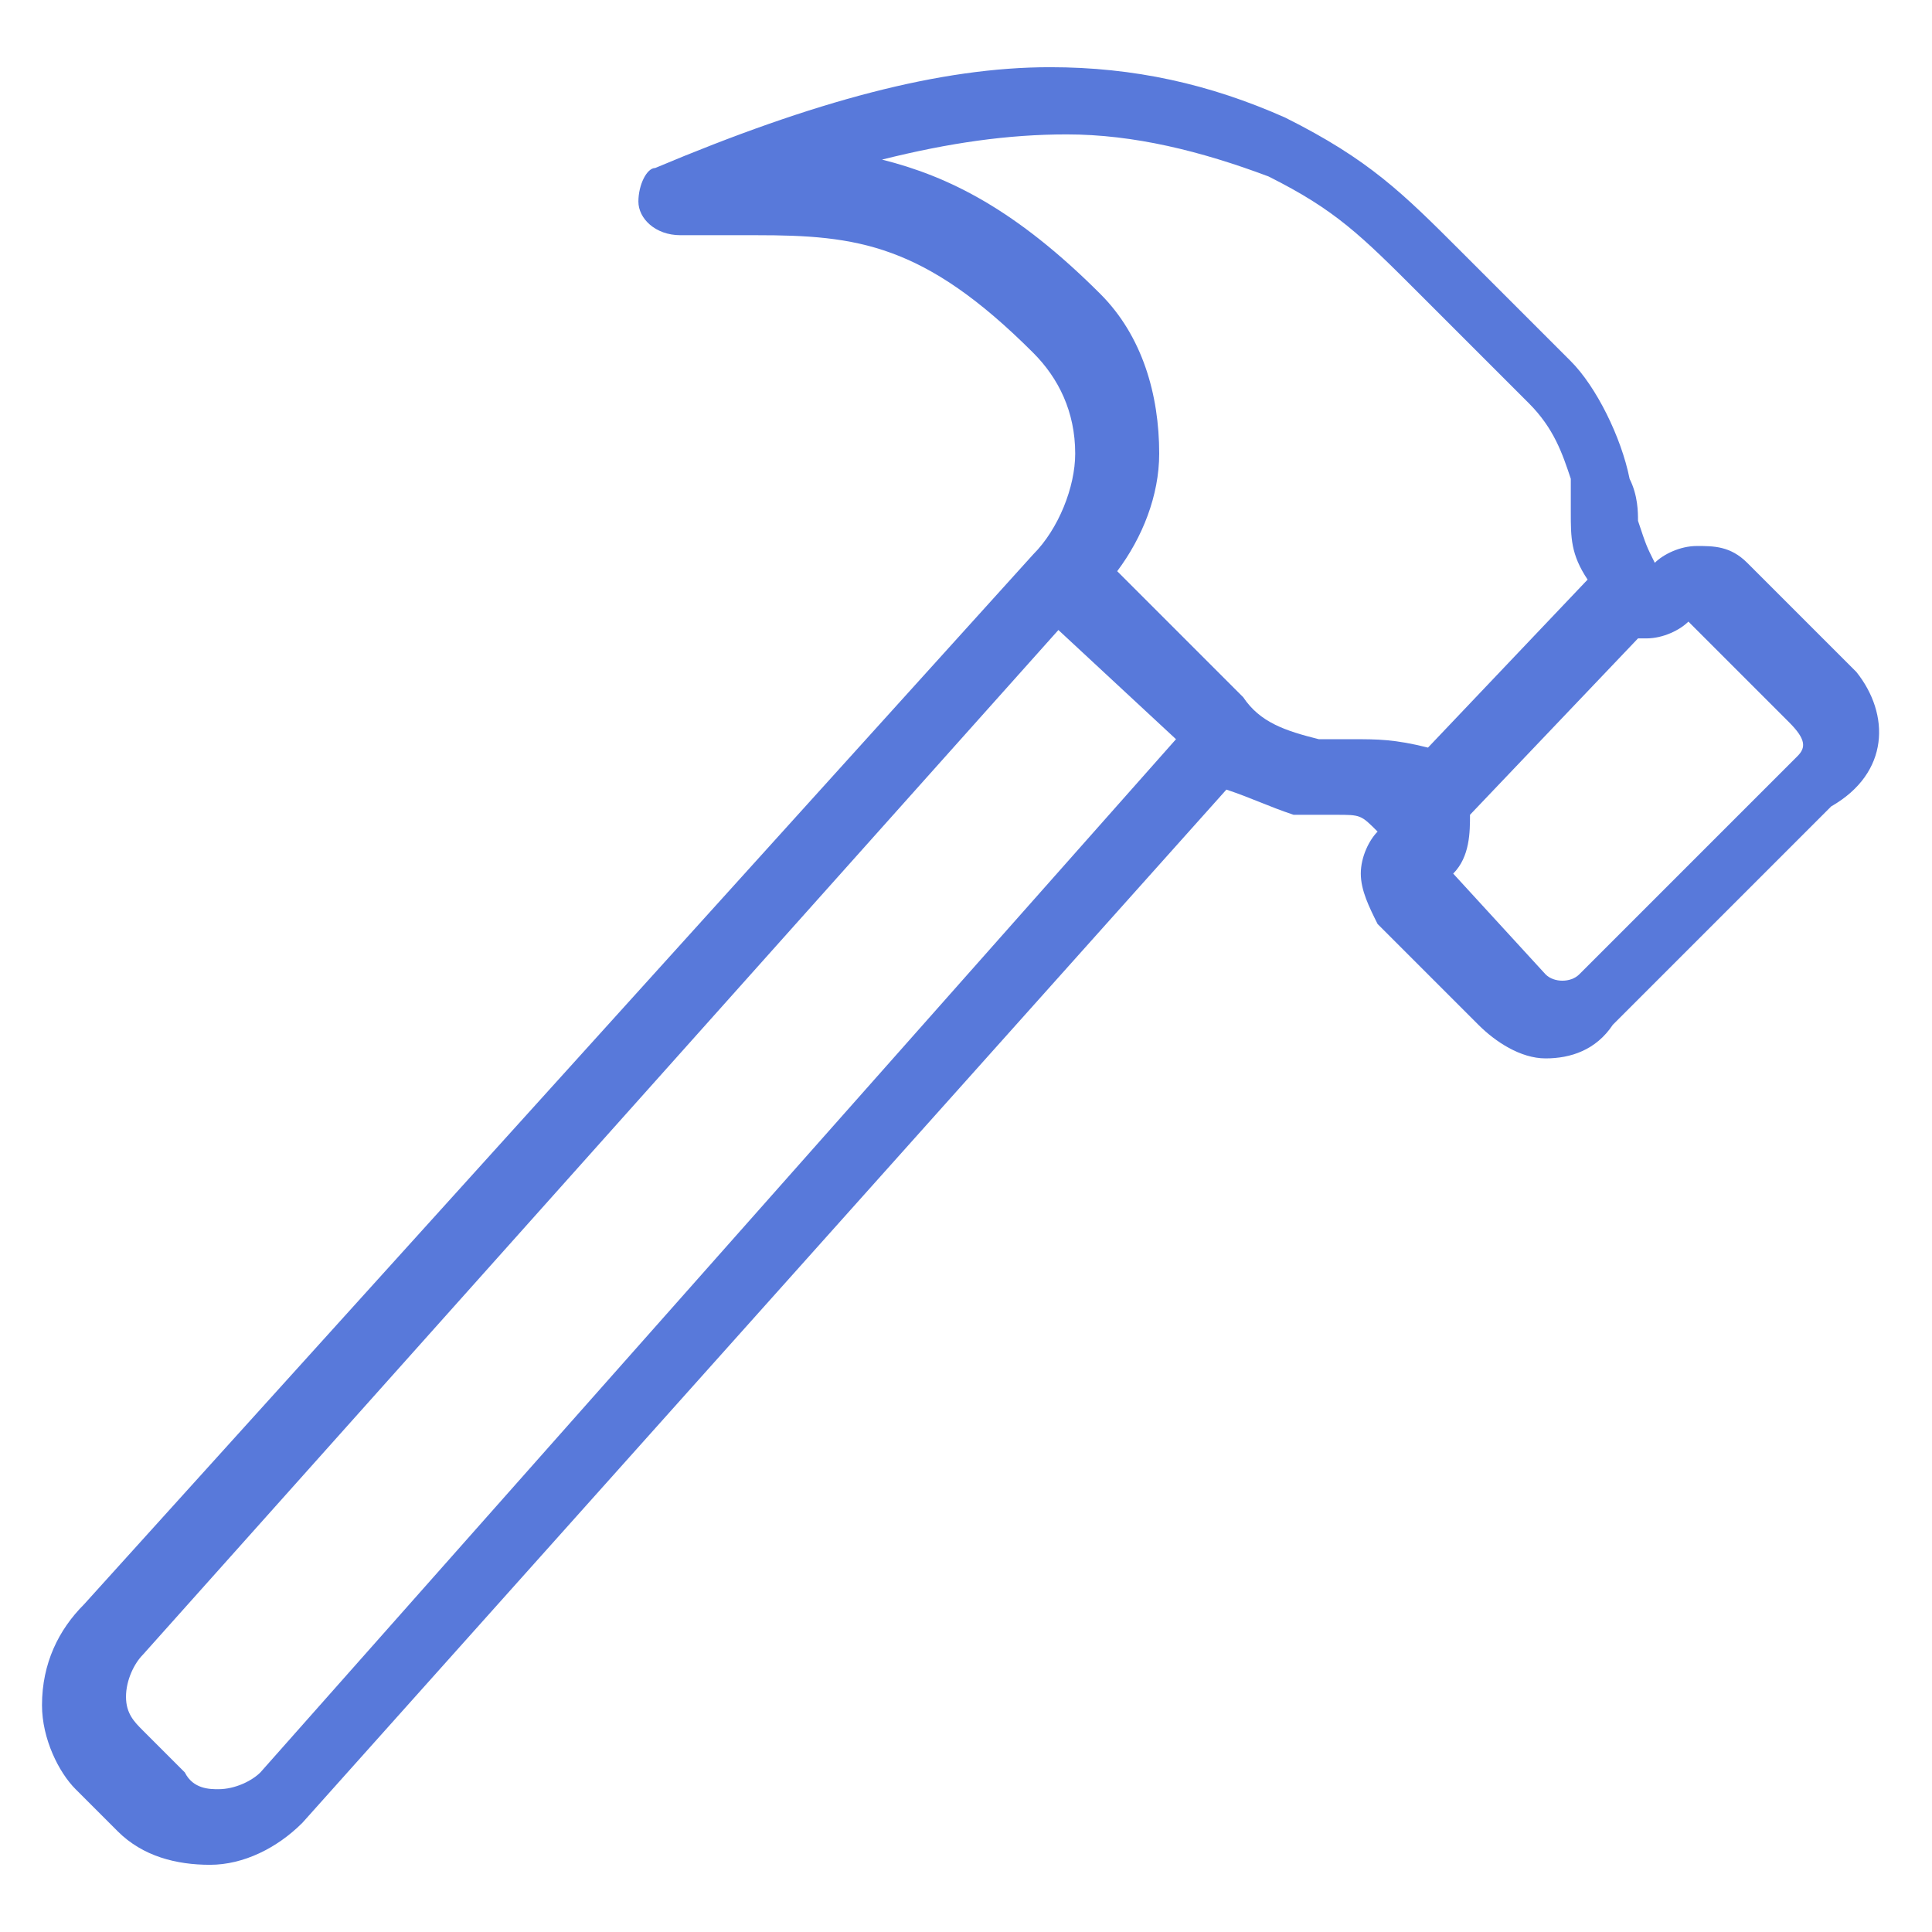
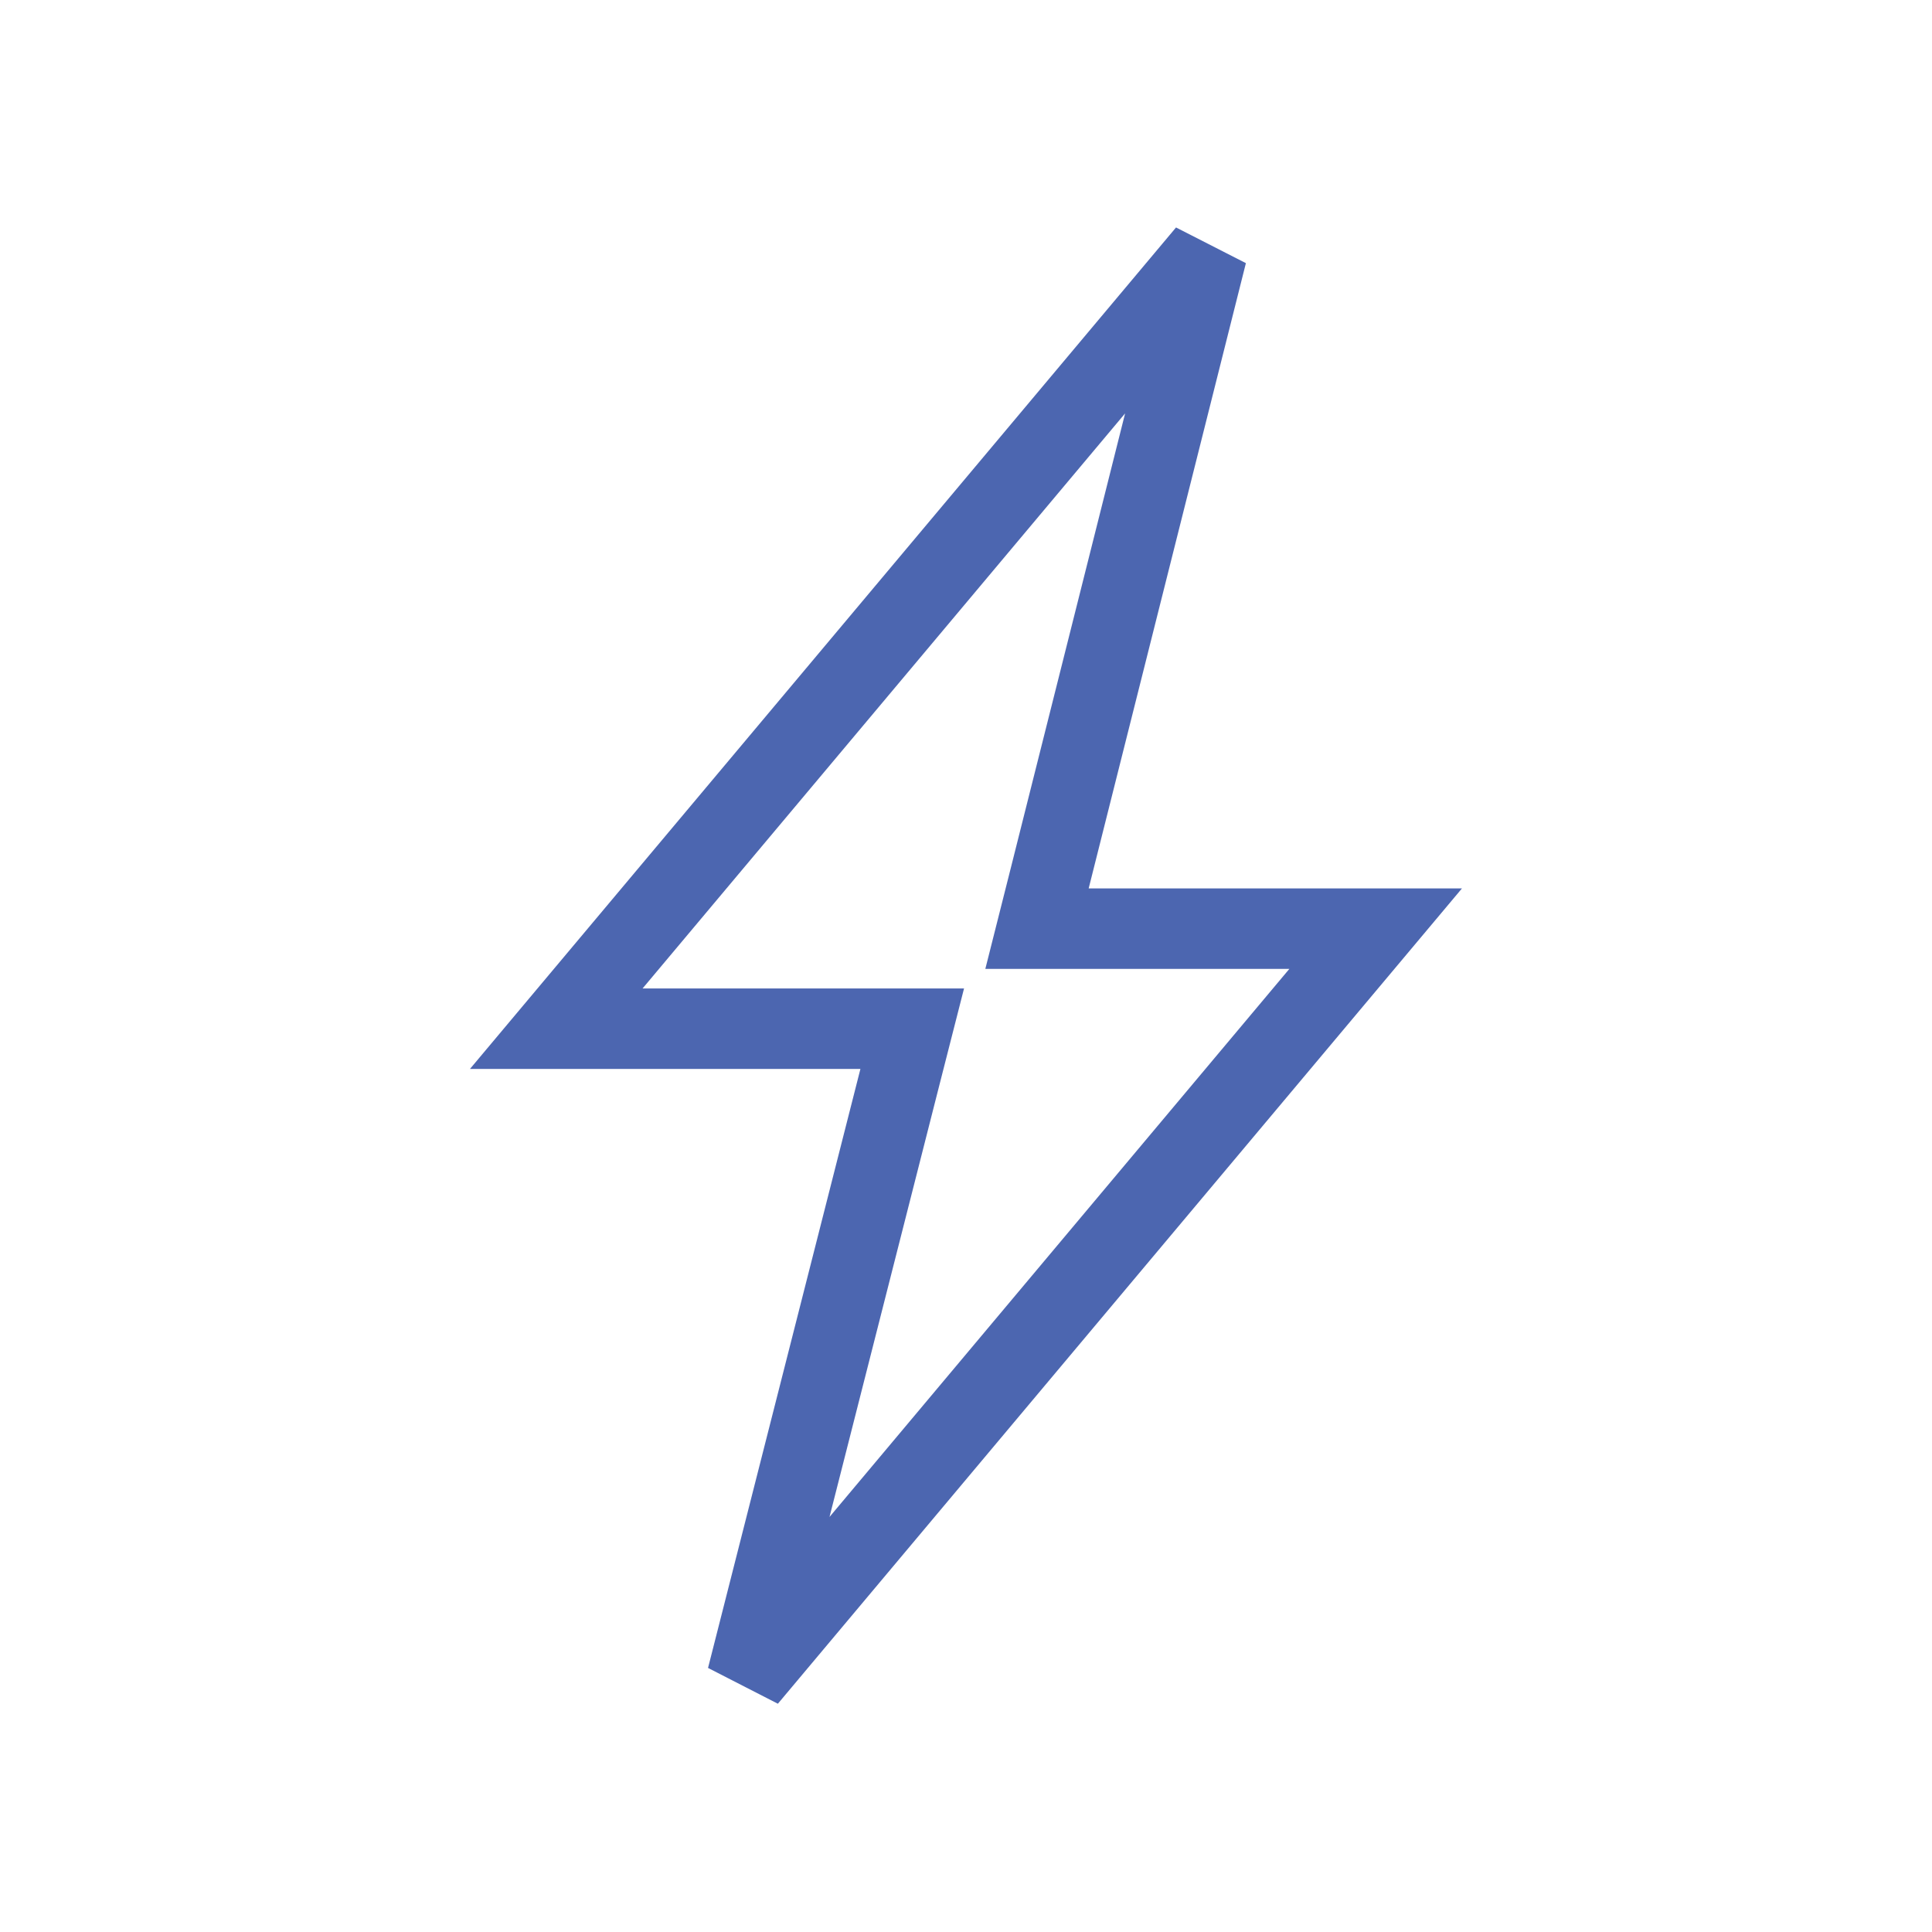
- <svg xmlns="http://www.w3.org/2000/svg" enable-background="new 0 0 23 23" viewBox="0 0 23 23">
-   <path d="m22.1 8-1.3-1.3c-.2-.2-.4-.2-.6-.2s-.4.1-.5.2c-.1-.2-.1-.2-.2-.5 0-.1 0-.3-.1-.5-.1-.5-.4-1.1-.7-1.4l-1.3-1.3c-.7-.7-1.1-1.1-2.1-1.6-.9-.4-1.8-.6-2.8-.6-1.3 0-2.8.4-4.7 1.2-.1 0-.2.2-.2.4s.2.4.5.4h.5.4c1.2 0 2 .1 3.3 1.4.3.3.5.7.5 1.2 0 .4-.2.9-.5 1.2l-11.3 12.5c-.3.3-.5.7-.5 1.2 0 .4.2.8.4 1l.5.5c.3.3.7.4 1.1.4.4 0 .8-.2 1.1-.5l11-12.3c.3.1.5.2.8.3h.5c.3 0 .3 0 .5.2-.1.1-.2.3-.2.5s.1.4.2.6l1.2 1.2c.2.2.5.4.8.4s.6-.1.8-.4l2.6-2.6c.7-.4.7-1.1.3-1.6zm-19 13.1c-.1.1-.3.2-.5.2-.1 0-.3 0-.4-.2l-.5-.5c-.1-.1-.2-.2-.2-.4s.1-.4.2-.5l10.9-12.2 1.4 1.3zm13-12.3c-.1 0-.2 0-.4 0-.4-.1-.7-.2-.9-.5l-1.5-1.5c.3-.4.5-.9.5-1.4 0-.7-.2-1.4-.7-1.9-1-1-1.8-1.4-2.6-1.6.8-.2 1.5-.3 2.2-.3.8 0 1.6.2 2.4.5.8.4 1.1.7 1.8 1.4l1.3 1.3c.3.3.4.6.5.9v.4c0 .3 0 .5.2.8l-1.9 2c-.4-.1-.6-.1-.9-.1zm5.3.2-2.6 2.6c-.1.1-.3.1-.4 0l-1.1-1.2c.2-.2.2-.5.2-.7l2-2.1h.1c.2 0 .4-.1.5-.2l1.2 1.2c.2.2.2.3.1.4z" fill="#5879da" />
+ <svg xmlns="http://www.w3.org/2000/svg" width="24" height="24" viewBox="0 0 24 24" fill="none">
+   <path opacity="0.9" d="M11.173 13.402L11.332 12.779H10.688H6.91L14.992 3.147L13.039 10.914L12.882 11.536H13.524H17.089L9.28 20.843L11.173 13.402Z" stroke="#3955A7" />
</svg>
